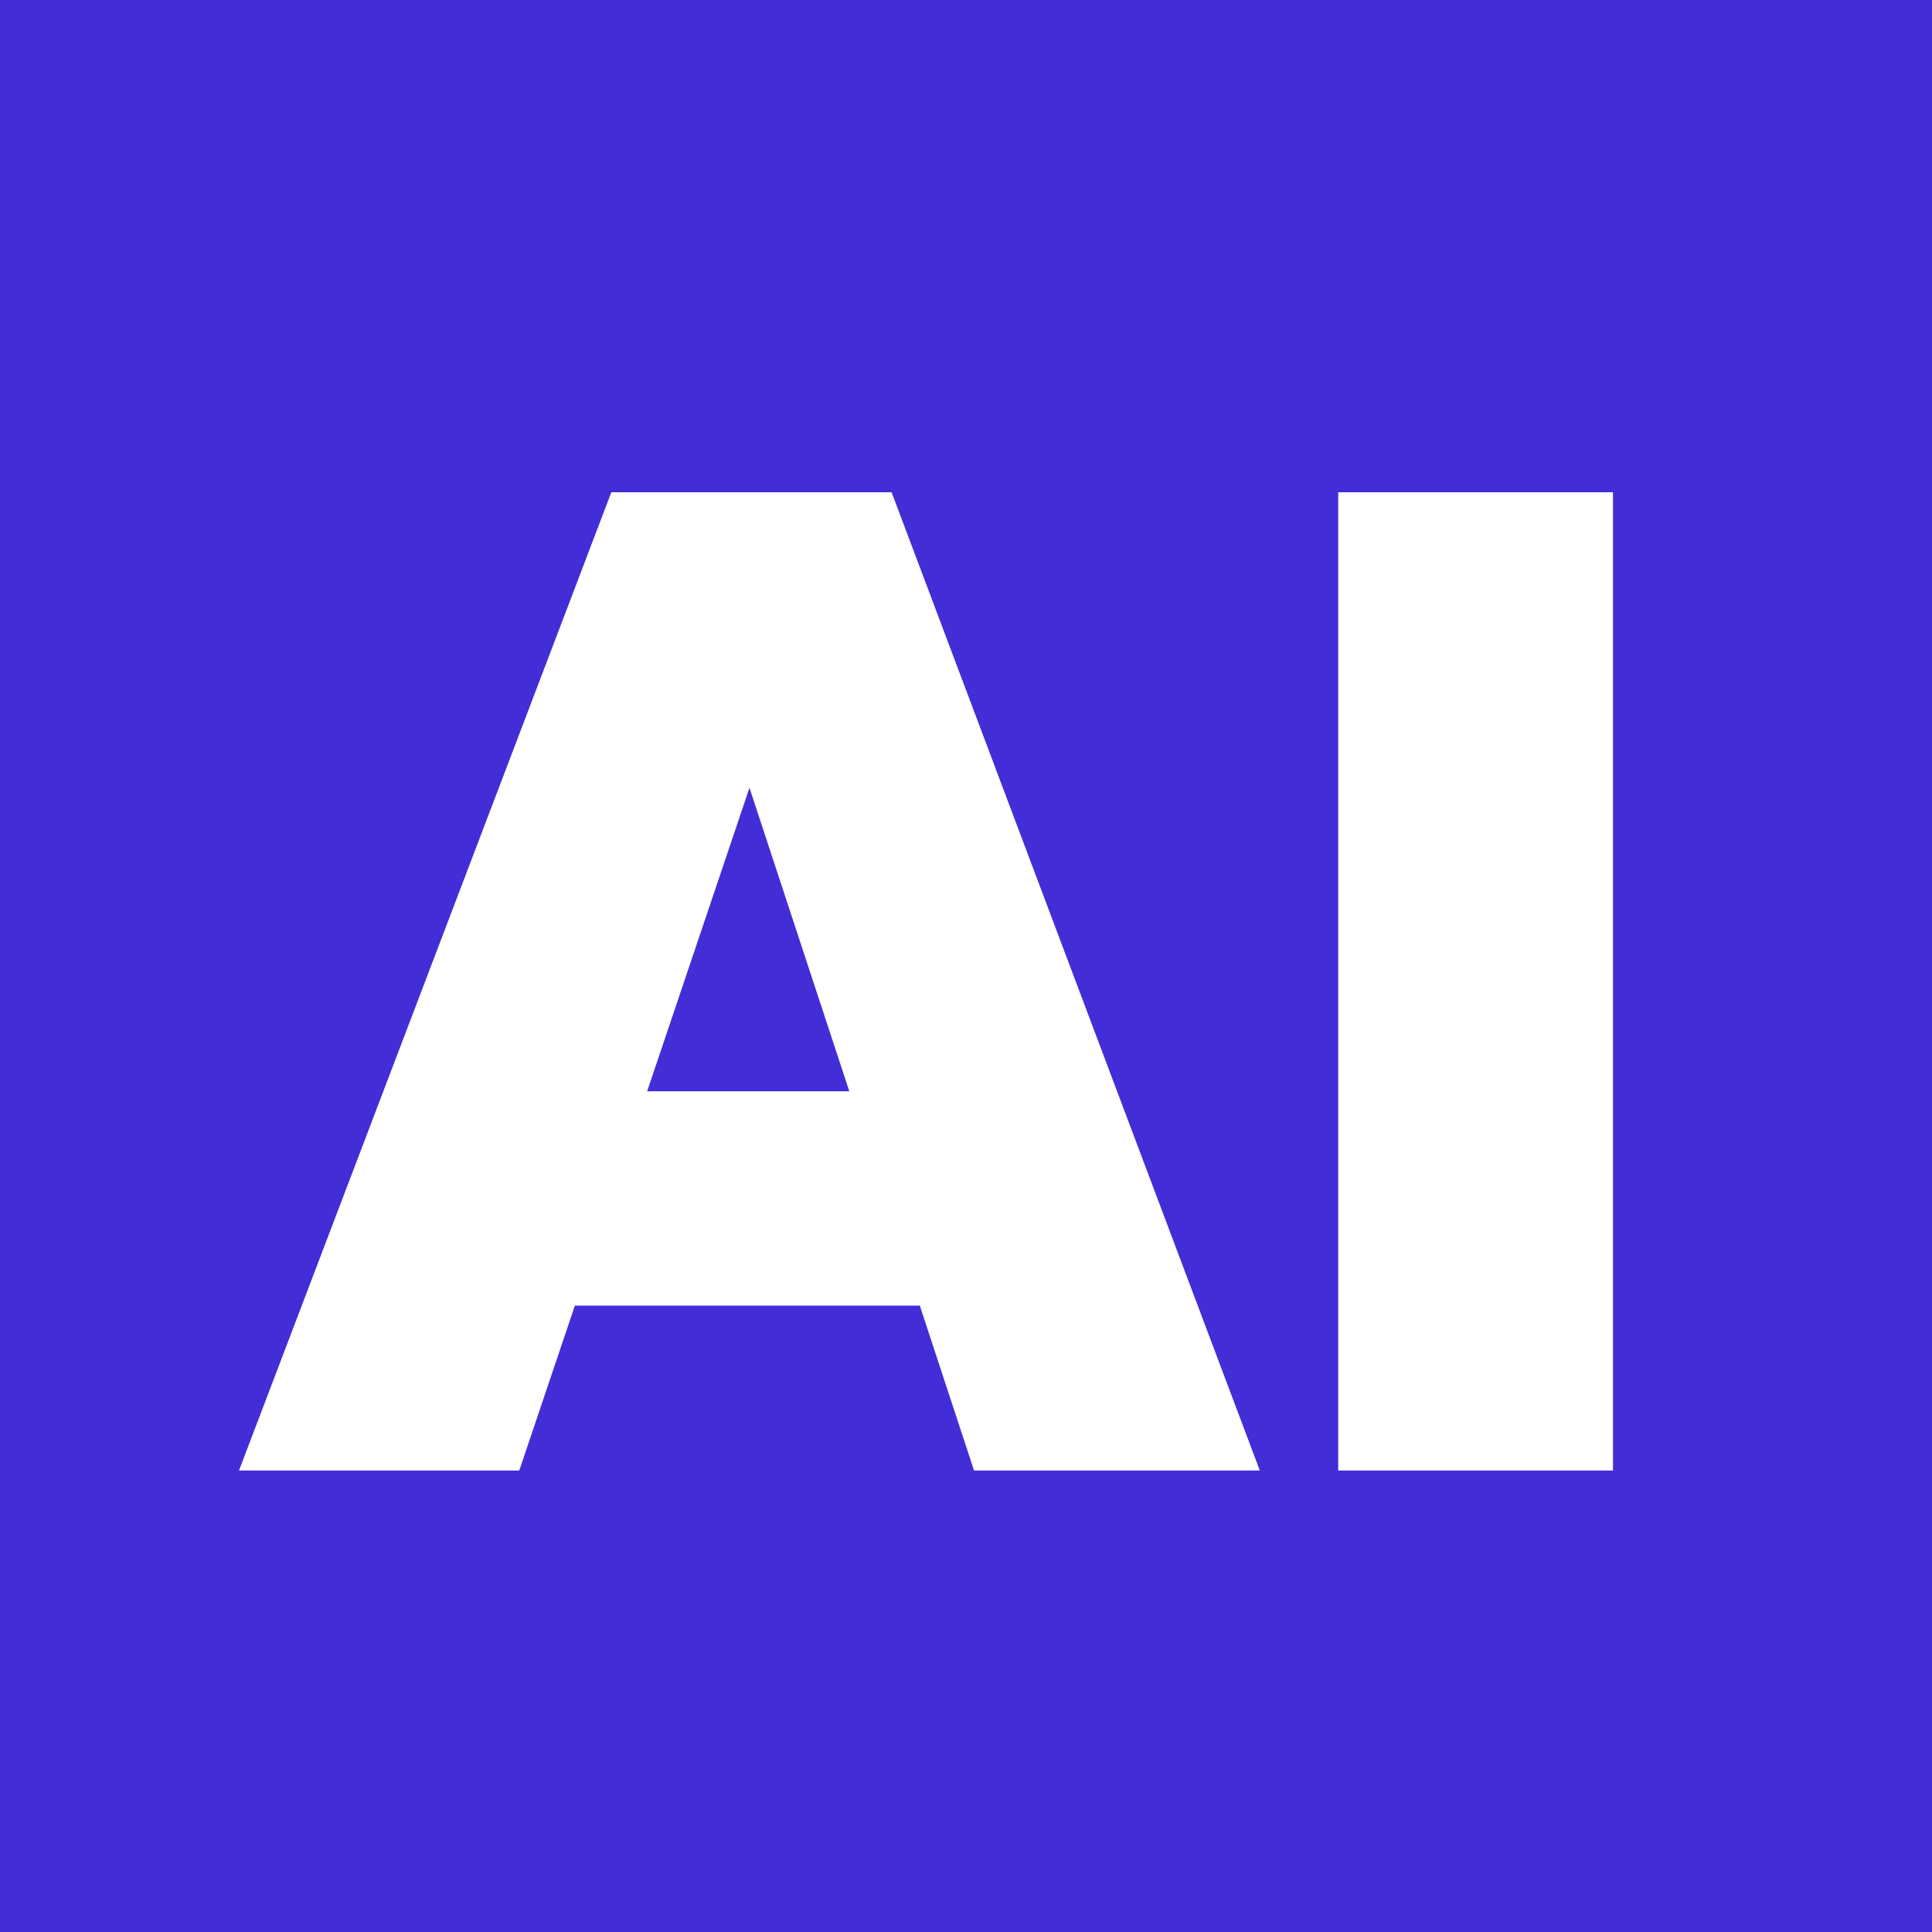
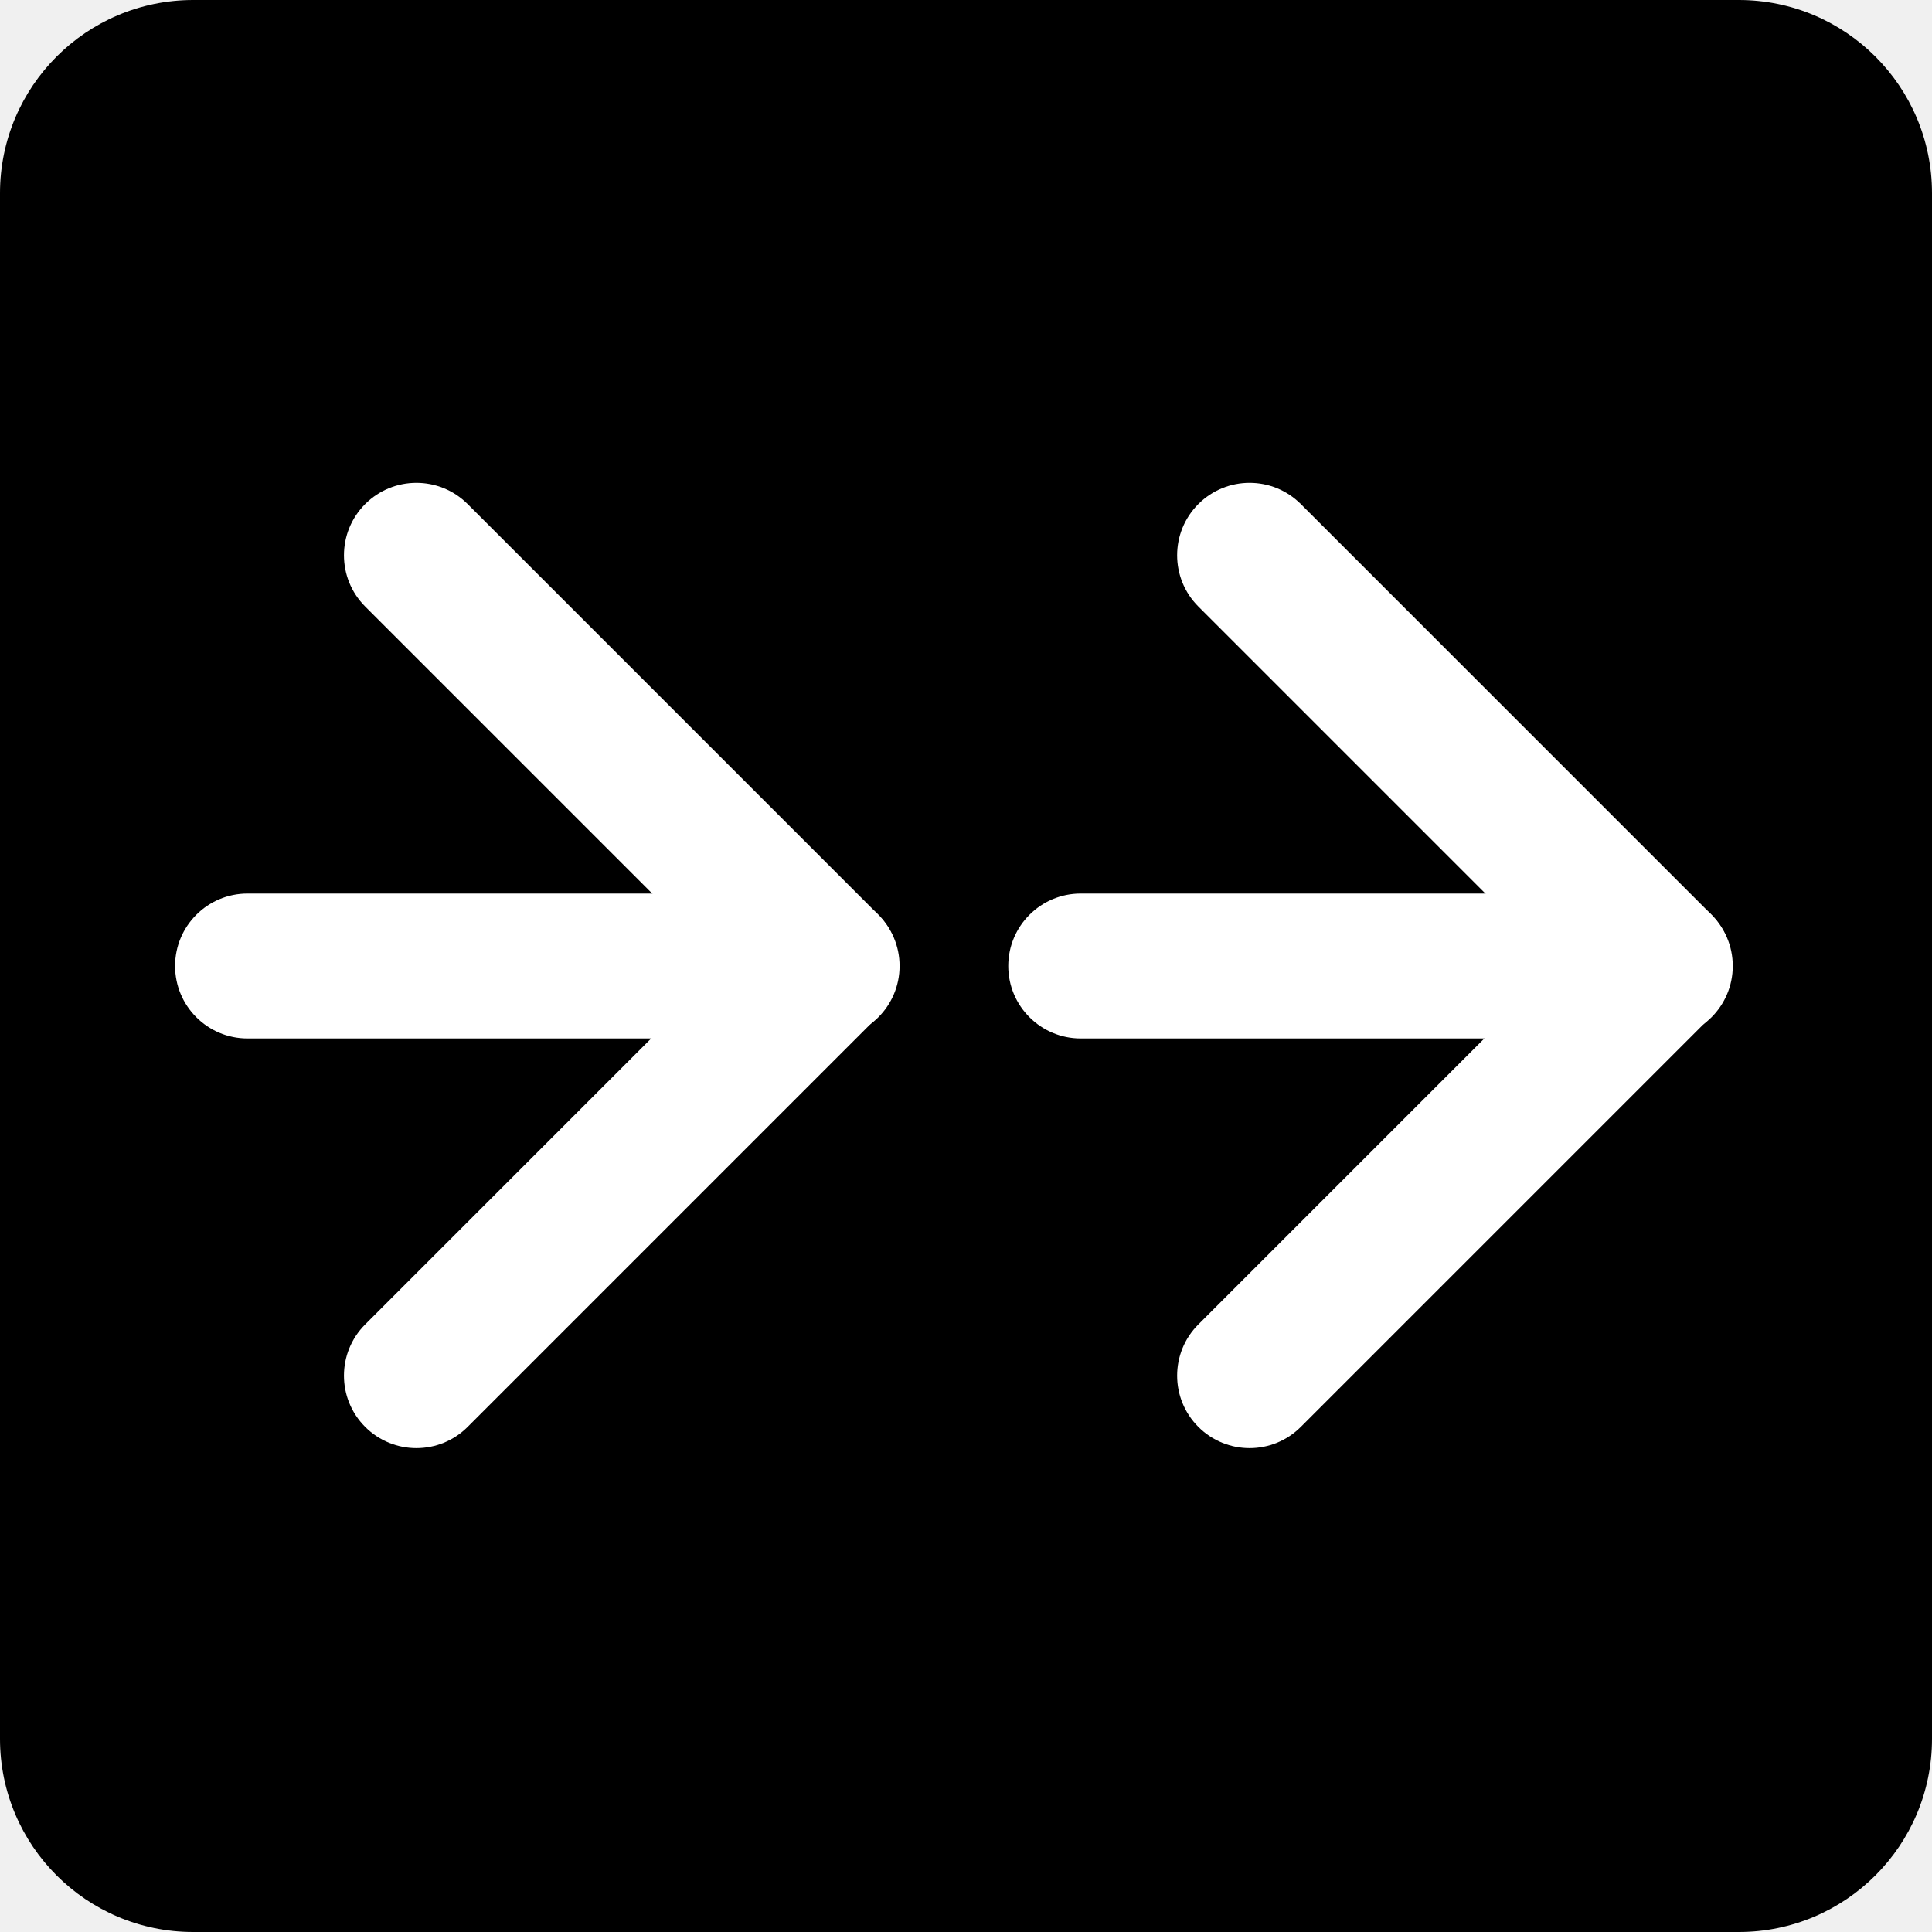
- <svg xmlns="http://www.w3.org/2000/svg" width="360" height="360" viewBox="0 0 360 360" fill="none">
-   <rect width="360" height="360" fill="#432dd7" />
-   <path d="M44.536 274L113.912 91.728H166.136L234.744 274H181.496L130.552 119.12H148.984L96.76 274H44.536ZM89.592 243.28V203.344H191.48V243.28H89.592ZM249.354 274V91.728H300.554V274H249.354Z" fill="white" />
+ <svg xmlns="http://www.w3.org/2000/svg" width="320" height="320" viewBox="0 0 320 320" fill="none">
+   <rect width="320" height="320" rx="32" fill="black" />
+   <rect x="206.97" y="75" width="120" height="24" rx="12" transform="rotate(45 206.97 75)" fill="white" />
+   <rect x="167" y="148" width="120" height="24" rx="12" fill="white" />
+   <rect x="190" y="227.854" width="120" height="24" rx="12" transform="rotate(-45 190 227.854)" fill="white" />
+   <rect x="68.971" y="75" width="120" height="24" rx="12" transform="rotate(45 68.9705 75)" fill="white" />
+   <rect x="29" y="148" width="120" height="24" rx="12" fill="white" />
+   <rect x="52" y="227.854" width="120" height="24" rx="12" transform="rotate(-45 52 227.854)" fill="white" />
</svg>
